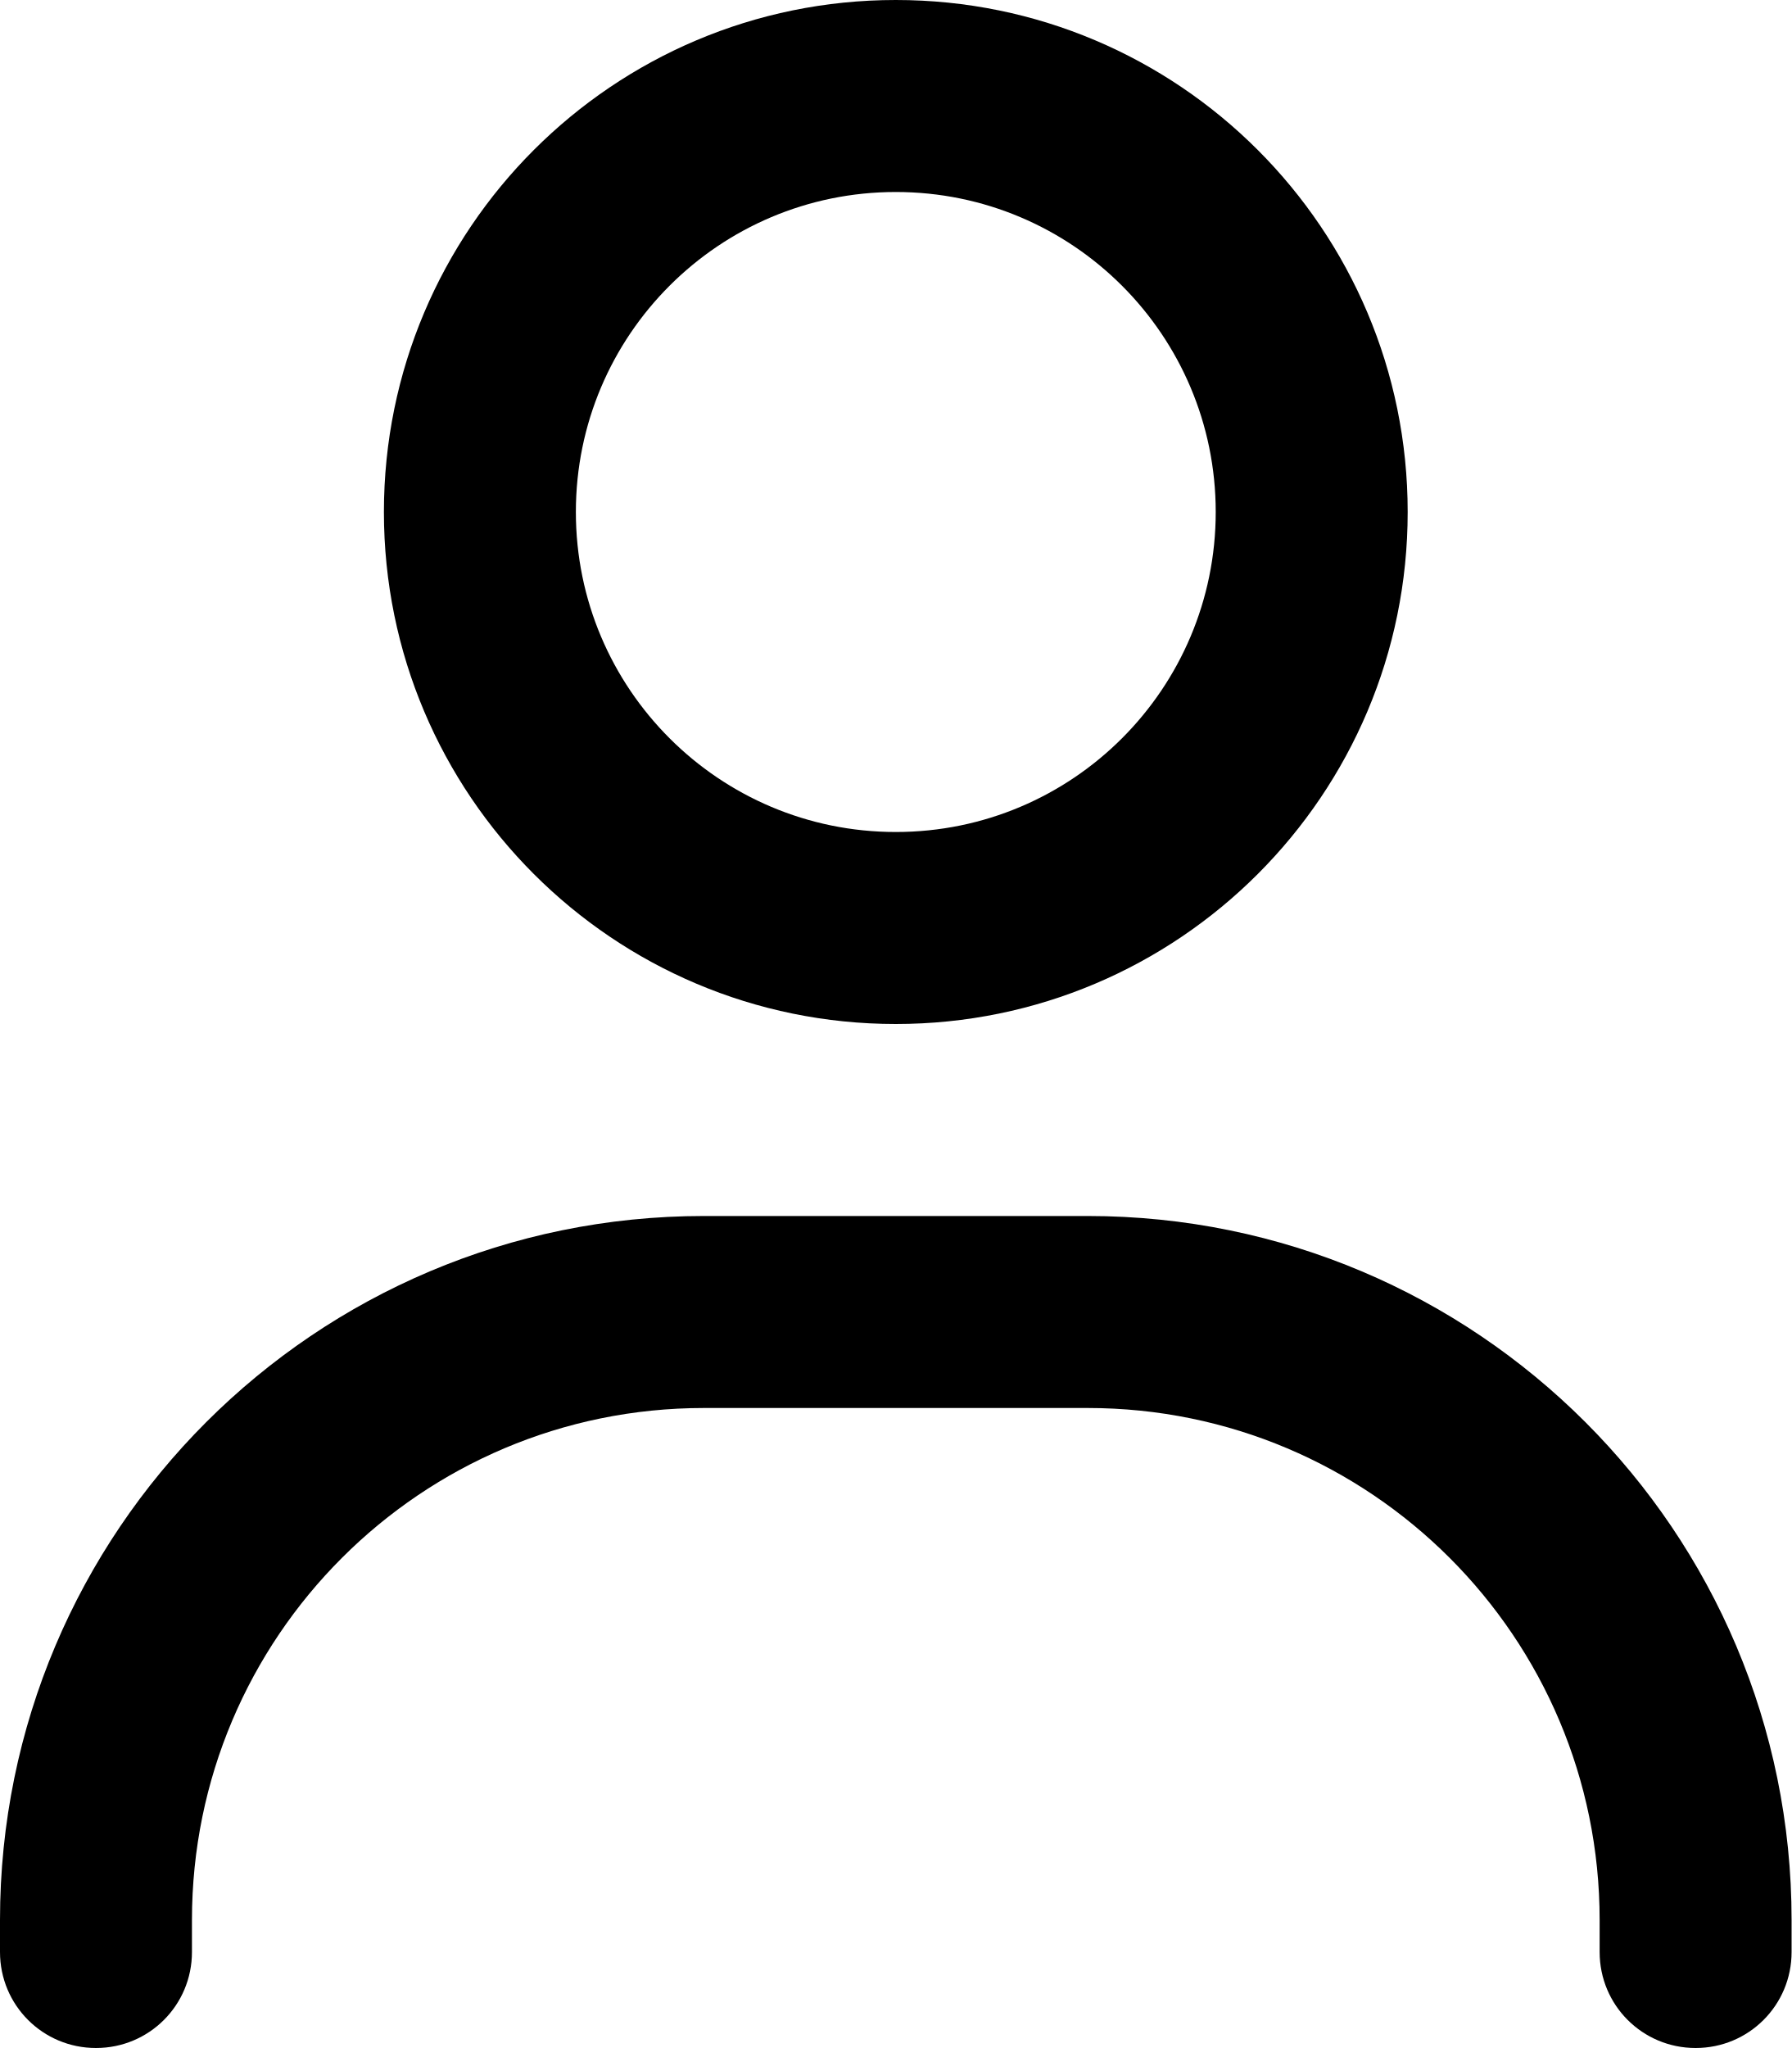
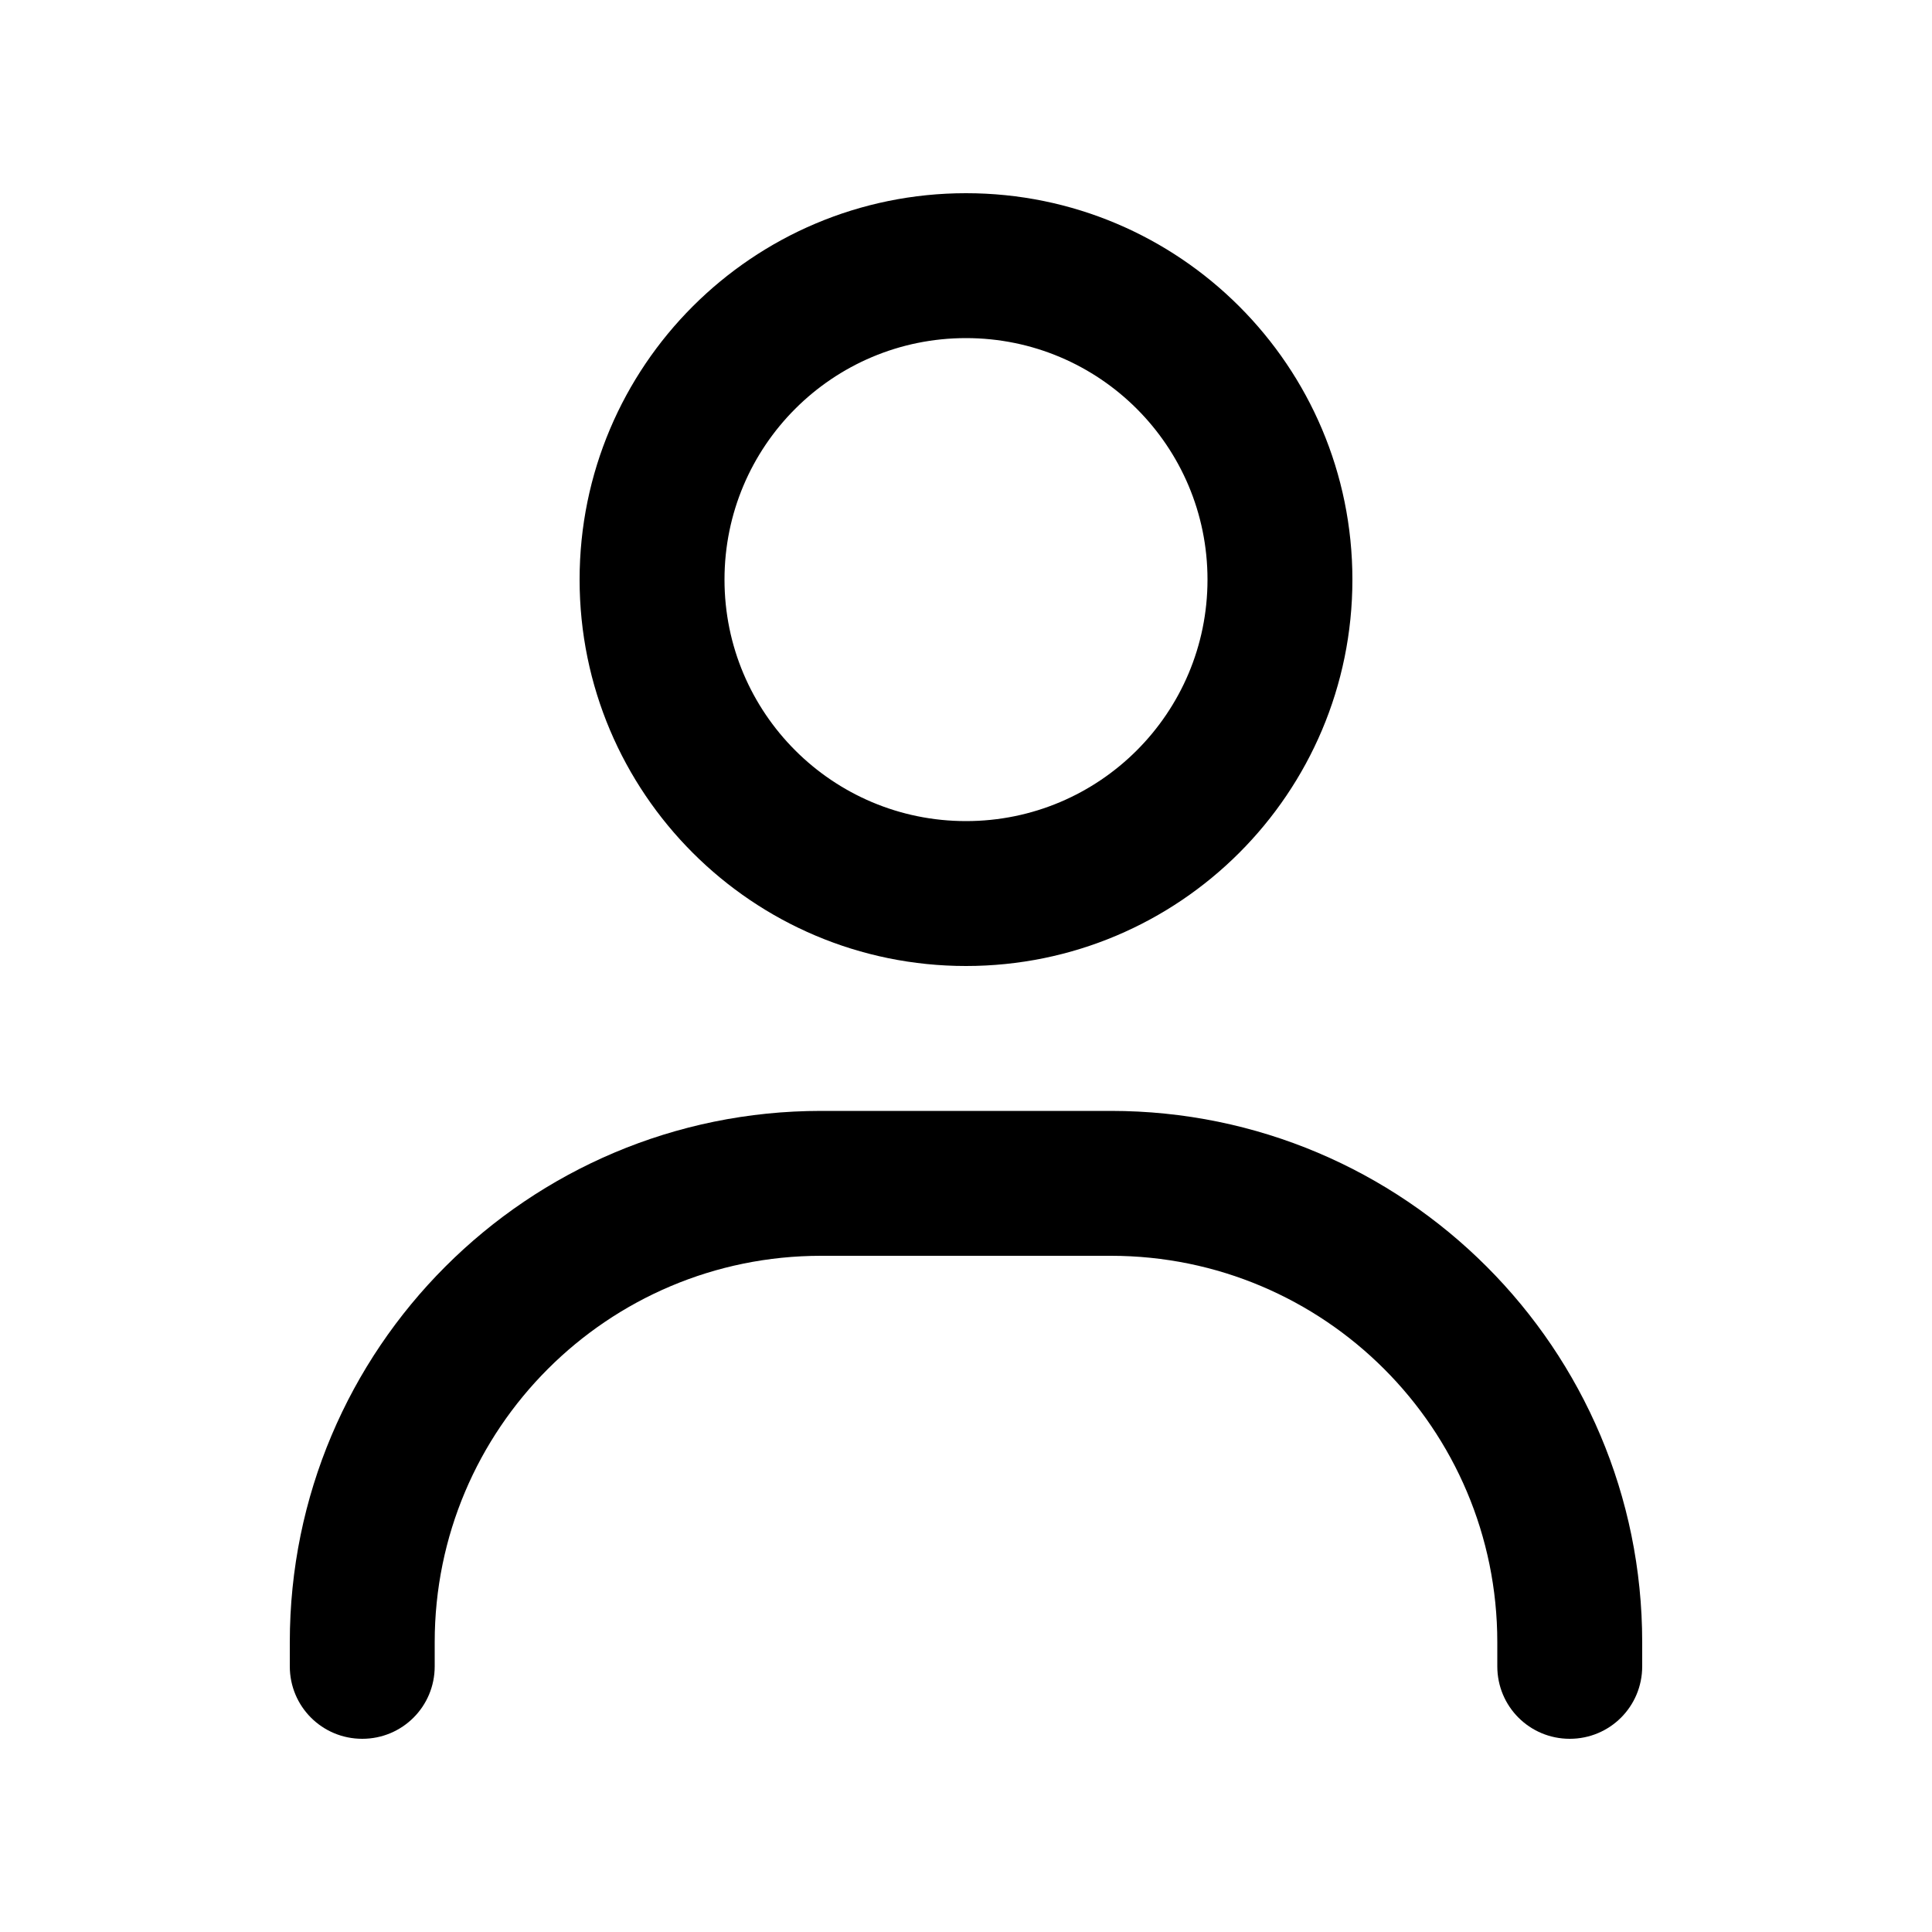
- <svg xmlns="http://www.w3.org/2000/svg" viewBox="0 0 448 512">
-   <path fill="currentColor" d="M144 128a80 80 0 1 1 160 0 80 80 0 1 1 -160 0zm208 0a128 128 0 1 0 -256 0 128 128 0 1 0 256 0zM48 480c0-70.7 57.3-128 128-128l96 0c70.7 0 128 57.3 128 128l0 8c0 13.3 10.7 24 24 24s24-10.7 24-24l0-8c0-97.2-78.8-176-176-176l-96 0C78.8 304 0 382.8 0 480l0 8c0 13.3 10.7 24 24 24s24-10.7 24-24l0-8z" />
+ <svg xmlns="http://www.w3.org/2000/svg" viewBox="0 0 640 640">
+   <path fill="currentColor" d="M240 192C240 147.8 275.8 112 320 112C364.2 112 400 147.8 400 192C400 236.2 364.2 272 320 272C275.8 272 240 236.2 240 192zM448 192C448 121.3 390.7 64 320 64C249.3 64 192 121.3 192 192C192 262.7 249.3 320 320 320C390.7 320 448 262.7 448 192zM144 544C144 473.3 201.3 416 272 416L368 416C438.7 416 496 473.3 496 544L496 552C496 565.3 506.7 576 520 576C533.3 576 544 565.3 544 552L544 544C544 446.8 465.2 368 368 368L272 368C174.8 368 96 446.8 96 544L96 552C96 565.3 106.7 576 120 576C133.3 576 144 565.3 144 552L144 544z" />
</svg>
